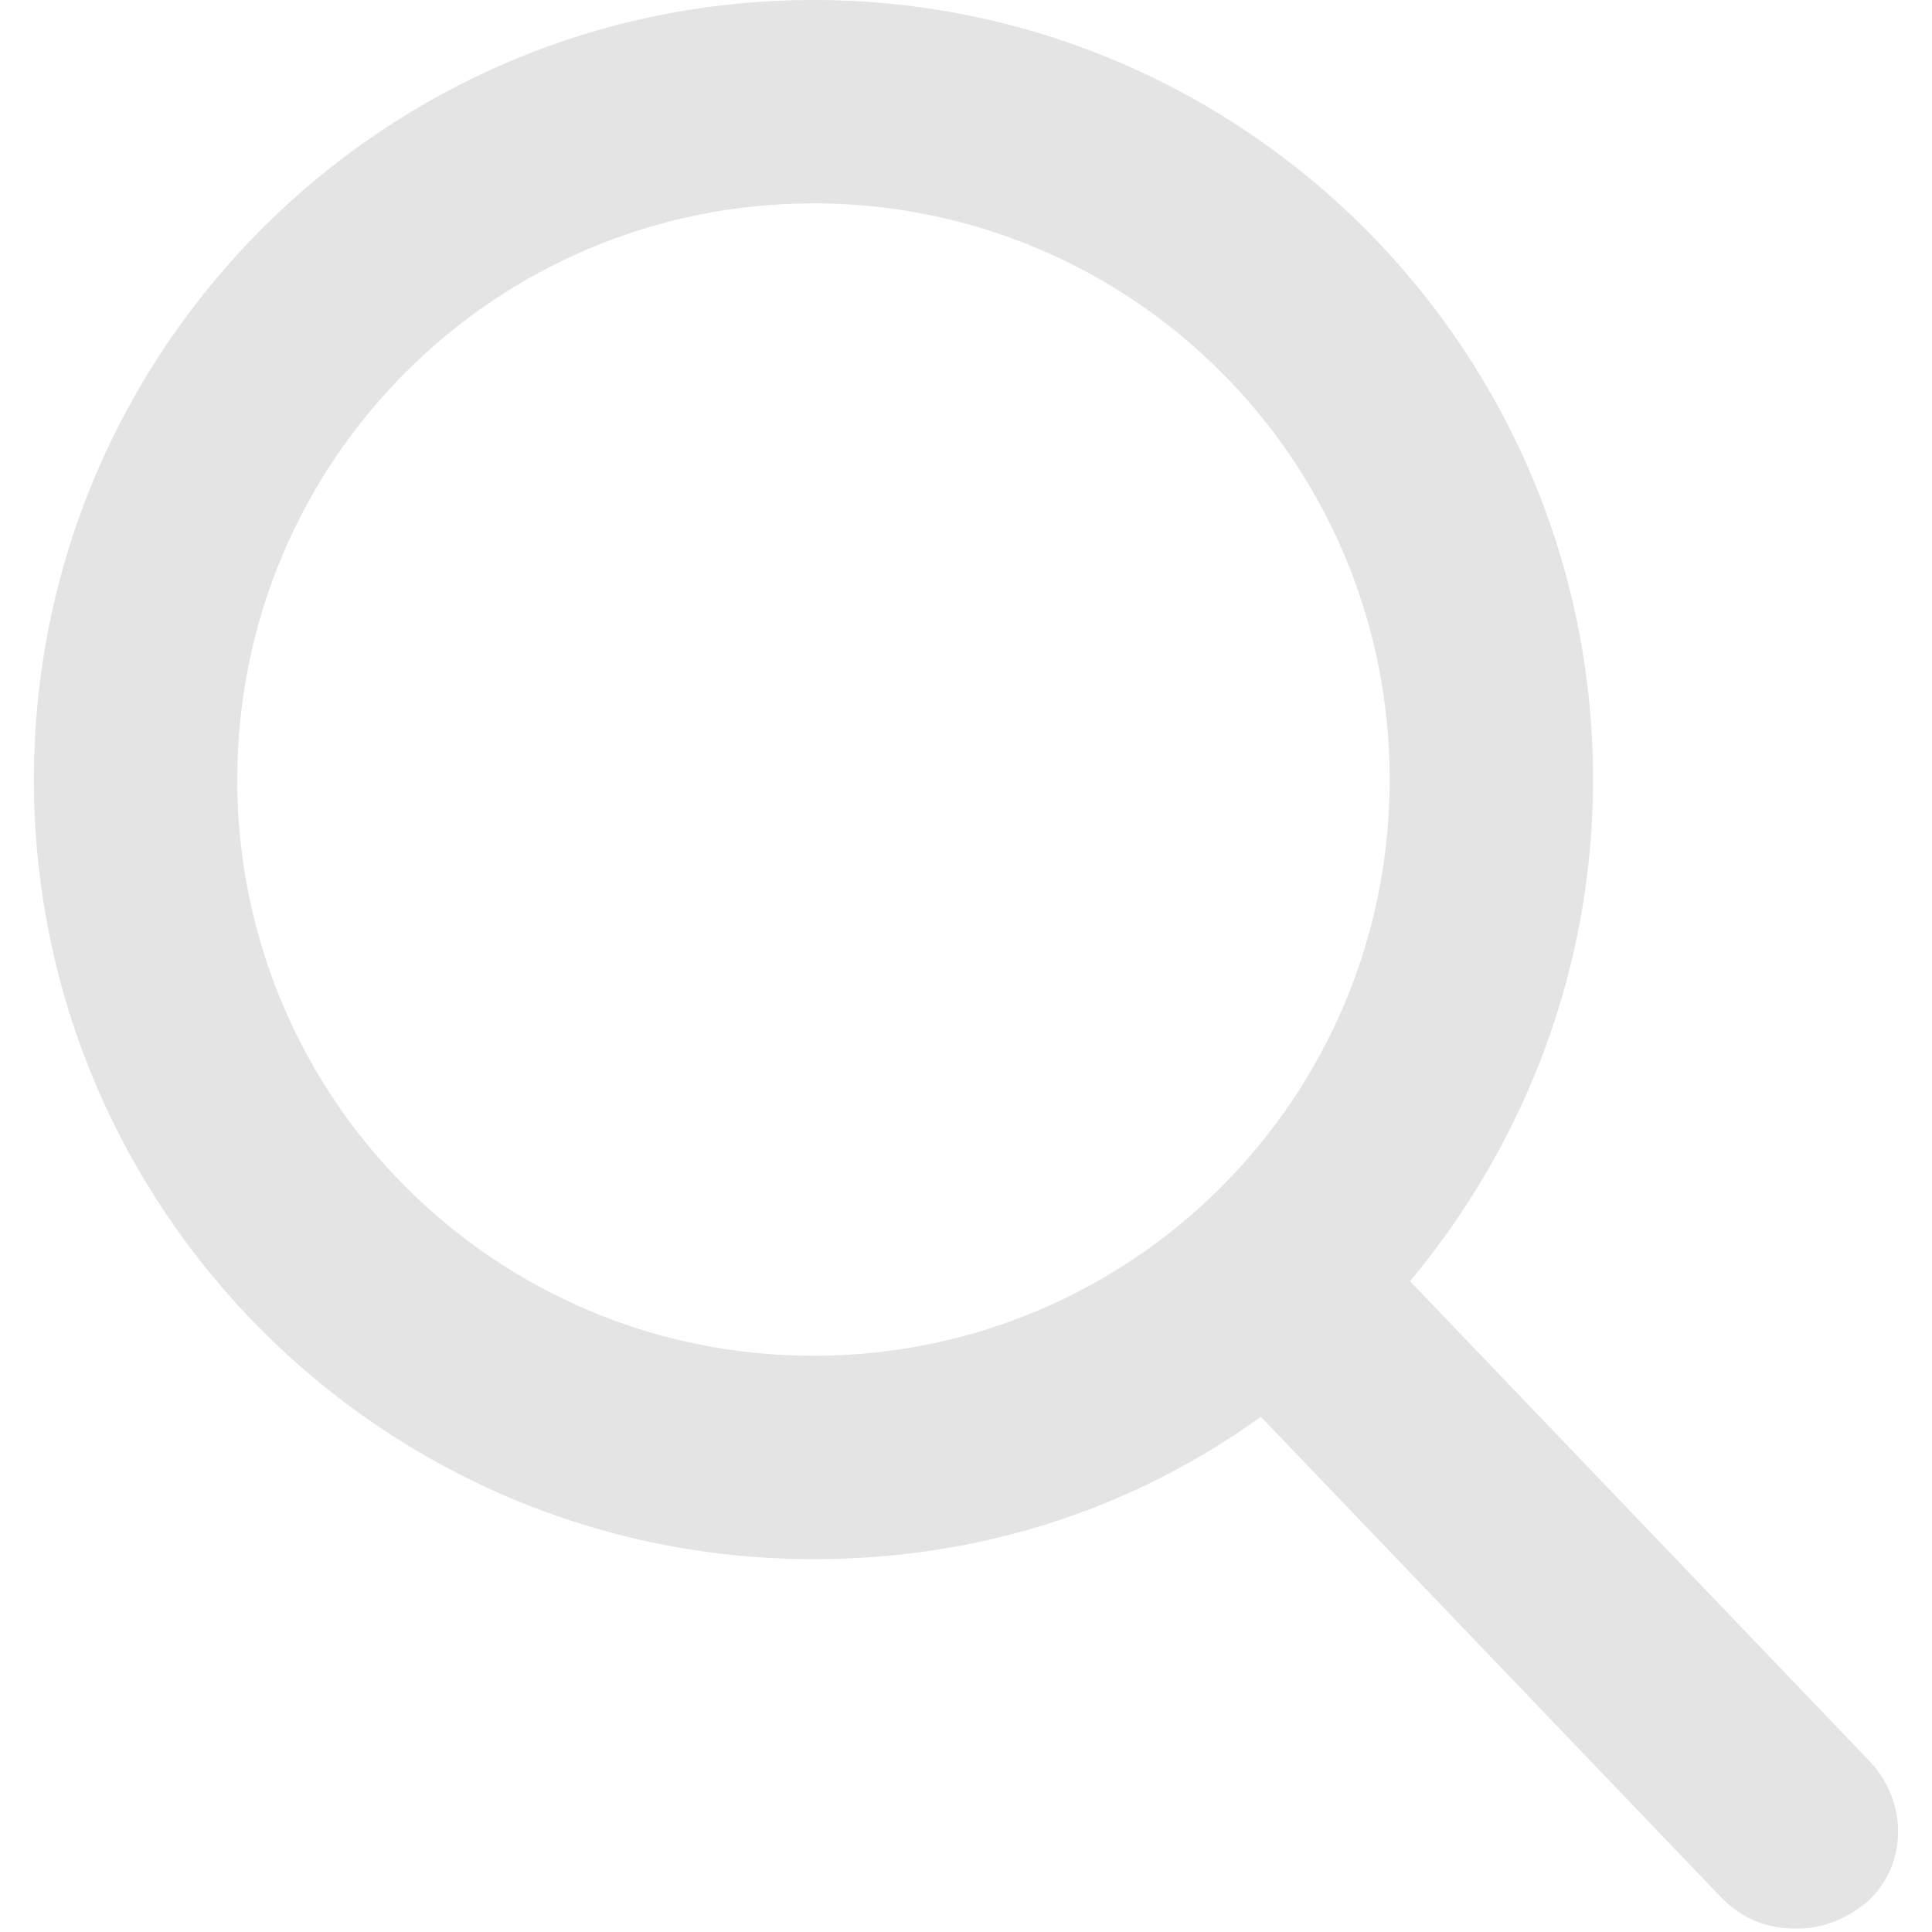
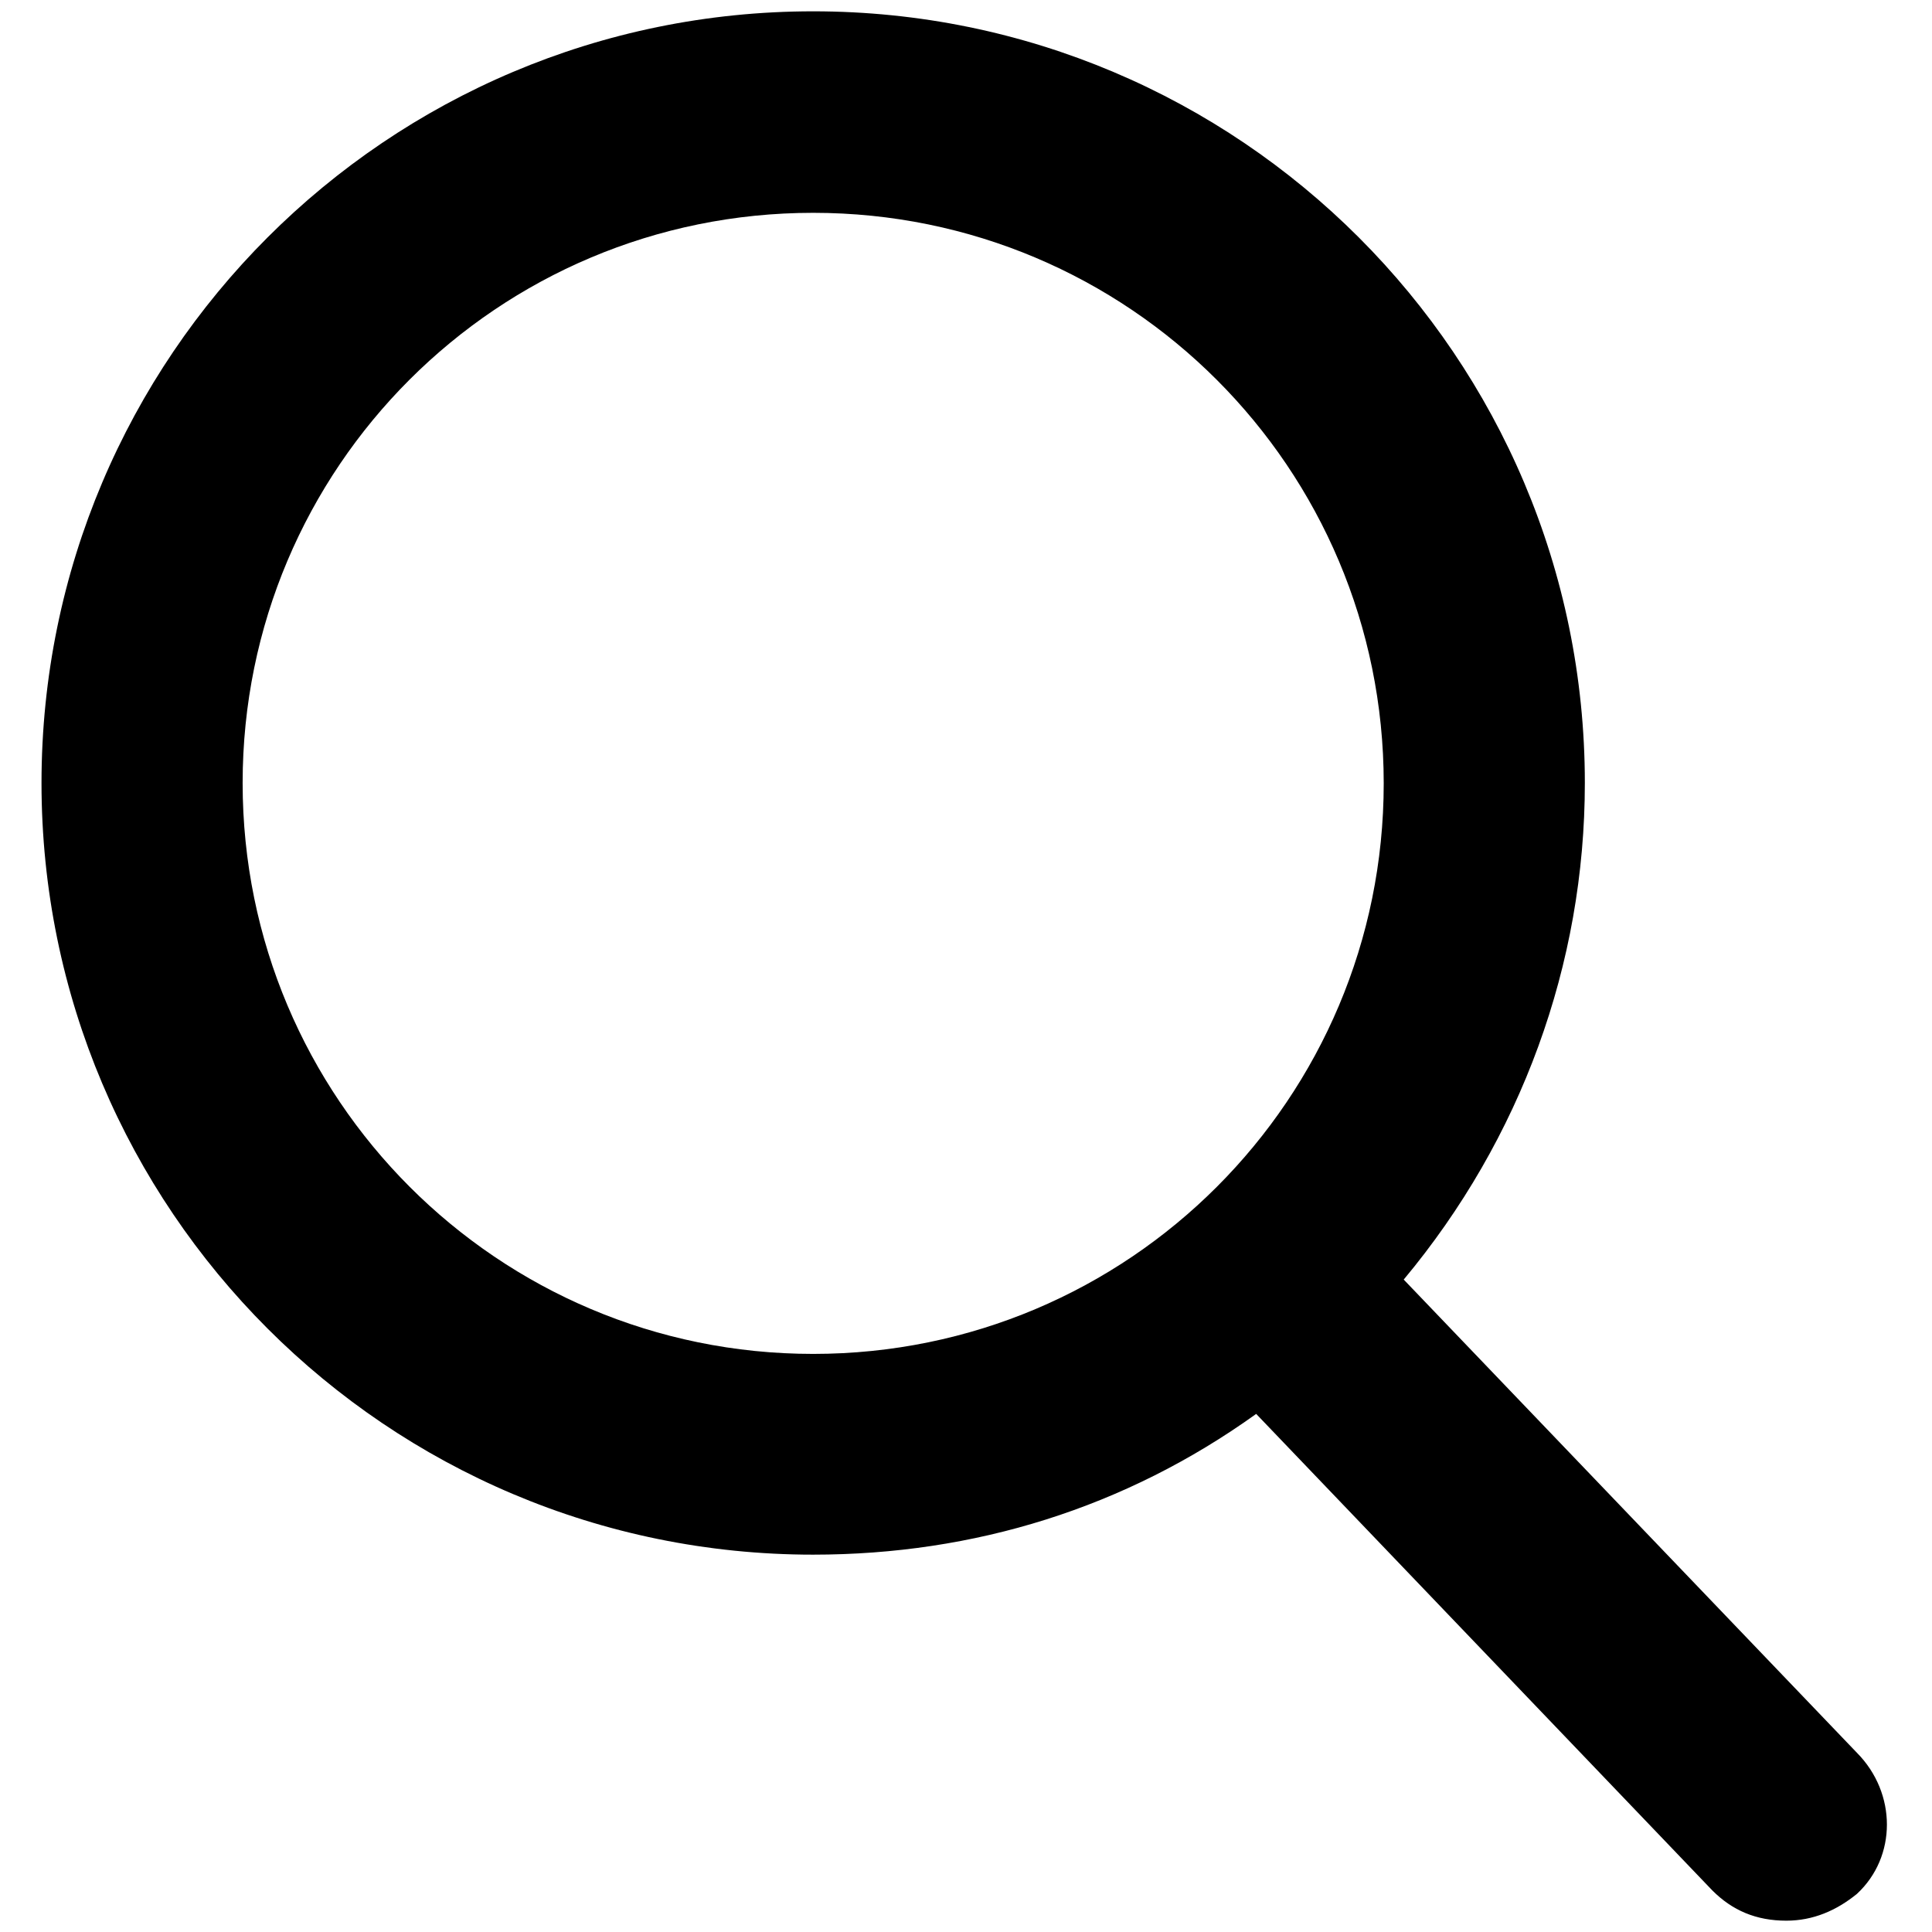
- <svg xmlns="http://www.w3.org/2000/svg" version="1.1" id="Layer_1" x="0px" y="0px" viewBox="0 0 57 57" style="enable-background:new 0 0 57 57;" xml:space="preserve">
-   <style type="text/css">
- 	.st0{fill:#E4E4E4;}
- </style>
-   <path class="st0" d="M55.1,51.9L41.6,37.8C45.1,33.6,47,28.4,47,23C47,10.3,36.7,0,24,0S1,10.3,1,23s10.3,23,23,23  c4.8,0,9.3-1.4,13.2-4.2L50.8,56c0.6,0.6,1.3,0.9,2.2,0.9c0.8,0,1.5-0.3,2.1-0.8C56.3,55,56.3,53.1,55.1,51.9z M24,6  c9.4,0,17,7.6,17,17s-7.6,17-17,17S7,32.4,7,23S14.6,6,24,6z" />
+ <svg xmlns="http://www.w3.org/2000/svg" version="1.1" id="search_svg" x="0px" y="0px" viewBox="0 0 512 512" style="enable-background:new 0 0 512 512;" xml:space="preserve">
+   <path d="M492.1,464.5L372,339.1c31.1-37.3,48-83.6,48-131.6C420,94.6,328.4,3,215.5,3S11,94.6,11,207.5s91.6,204.5,204.5,204.5  c42.7,0,82.7-12.4,117.4-37.3L453.8,501c5.3,5.3,11.6,8,19.6,8c7.1,0,13.3-2.7,18.7-7.1C502.7,492.1,502.7,475.2,492.1,464.5z   M215.5,56.4c83.6,0,151.2,67.6,151.2,151.2s-67.6,151.2-151.2,151.2S64.3,291.1,64.3,207.5S131.9,56.4,215.5,56.4z" />
</svg>
